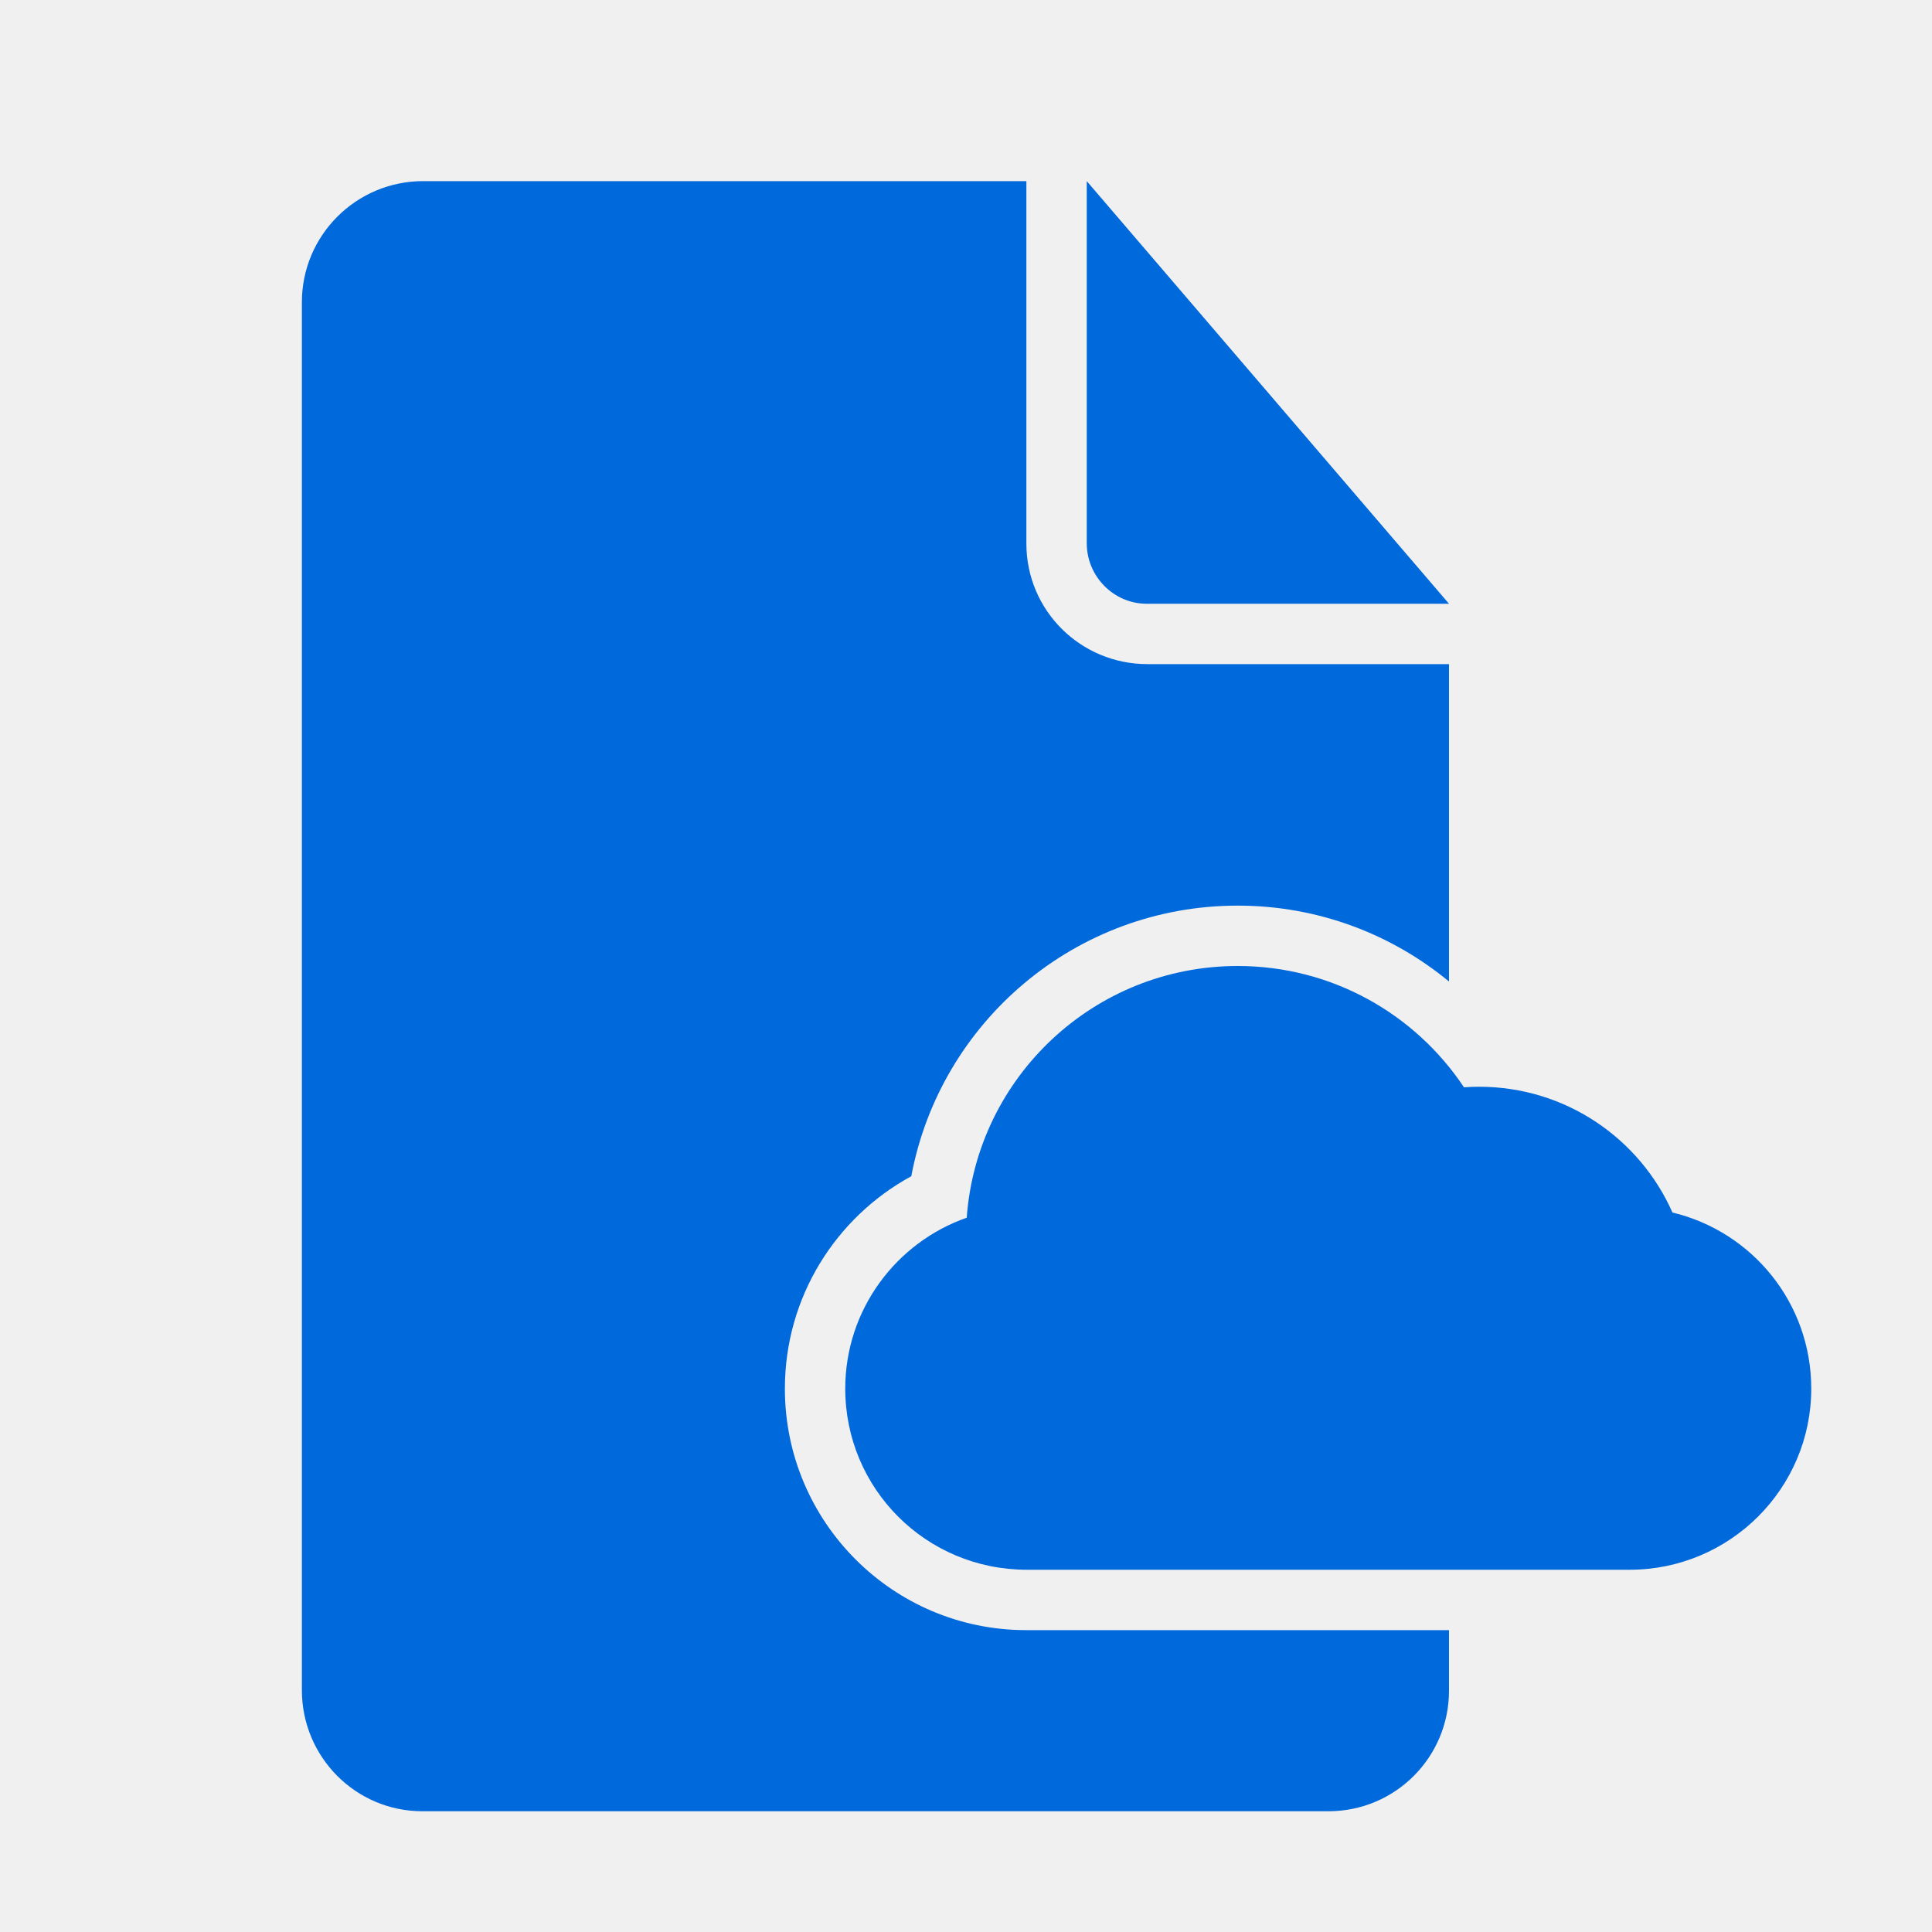
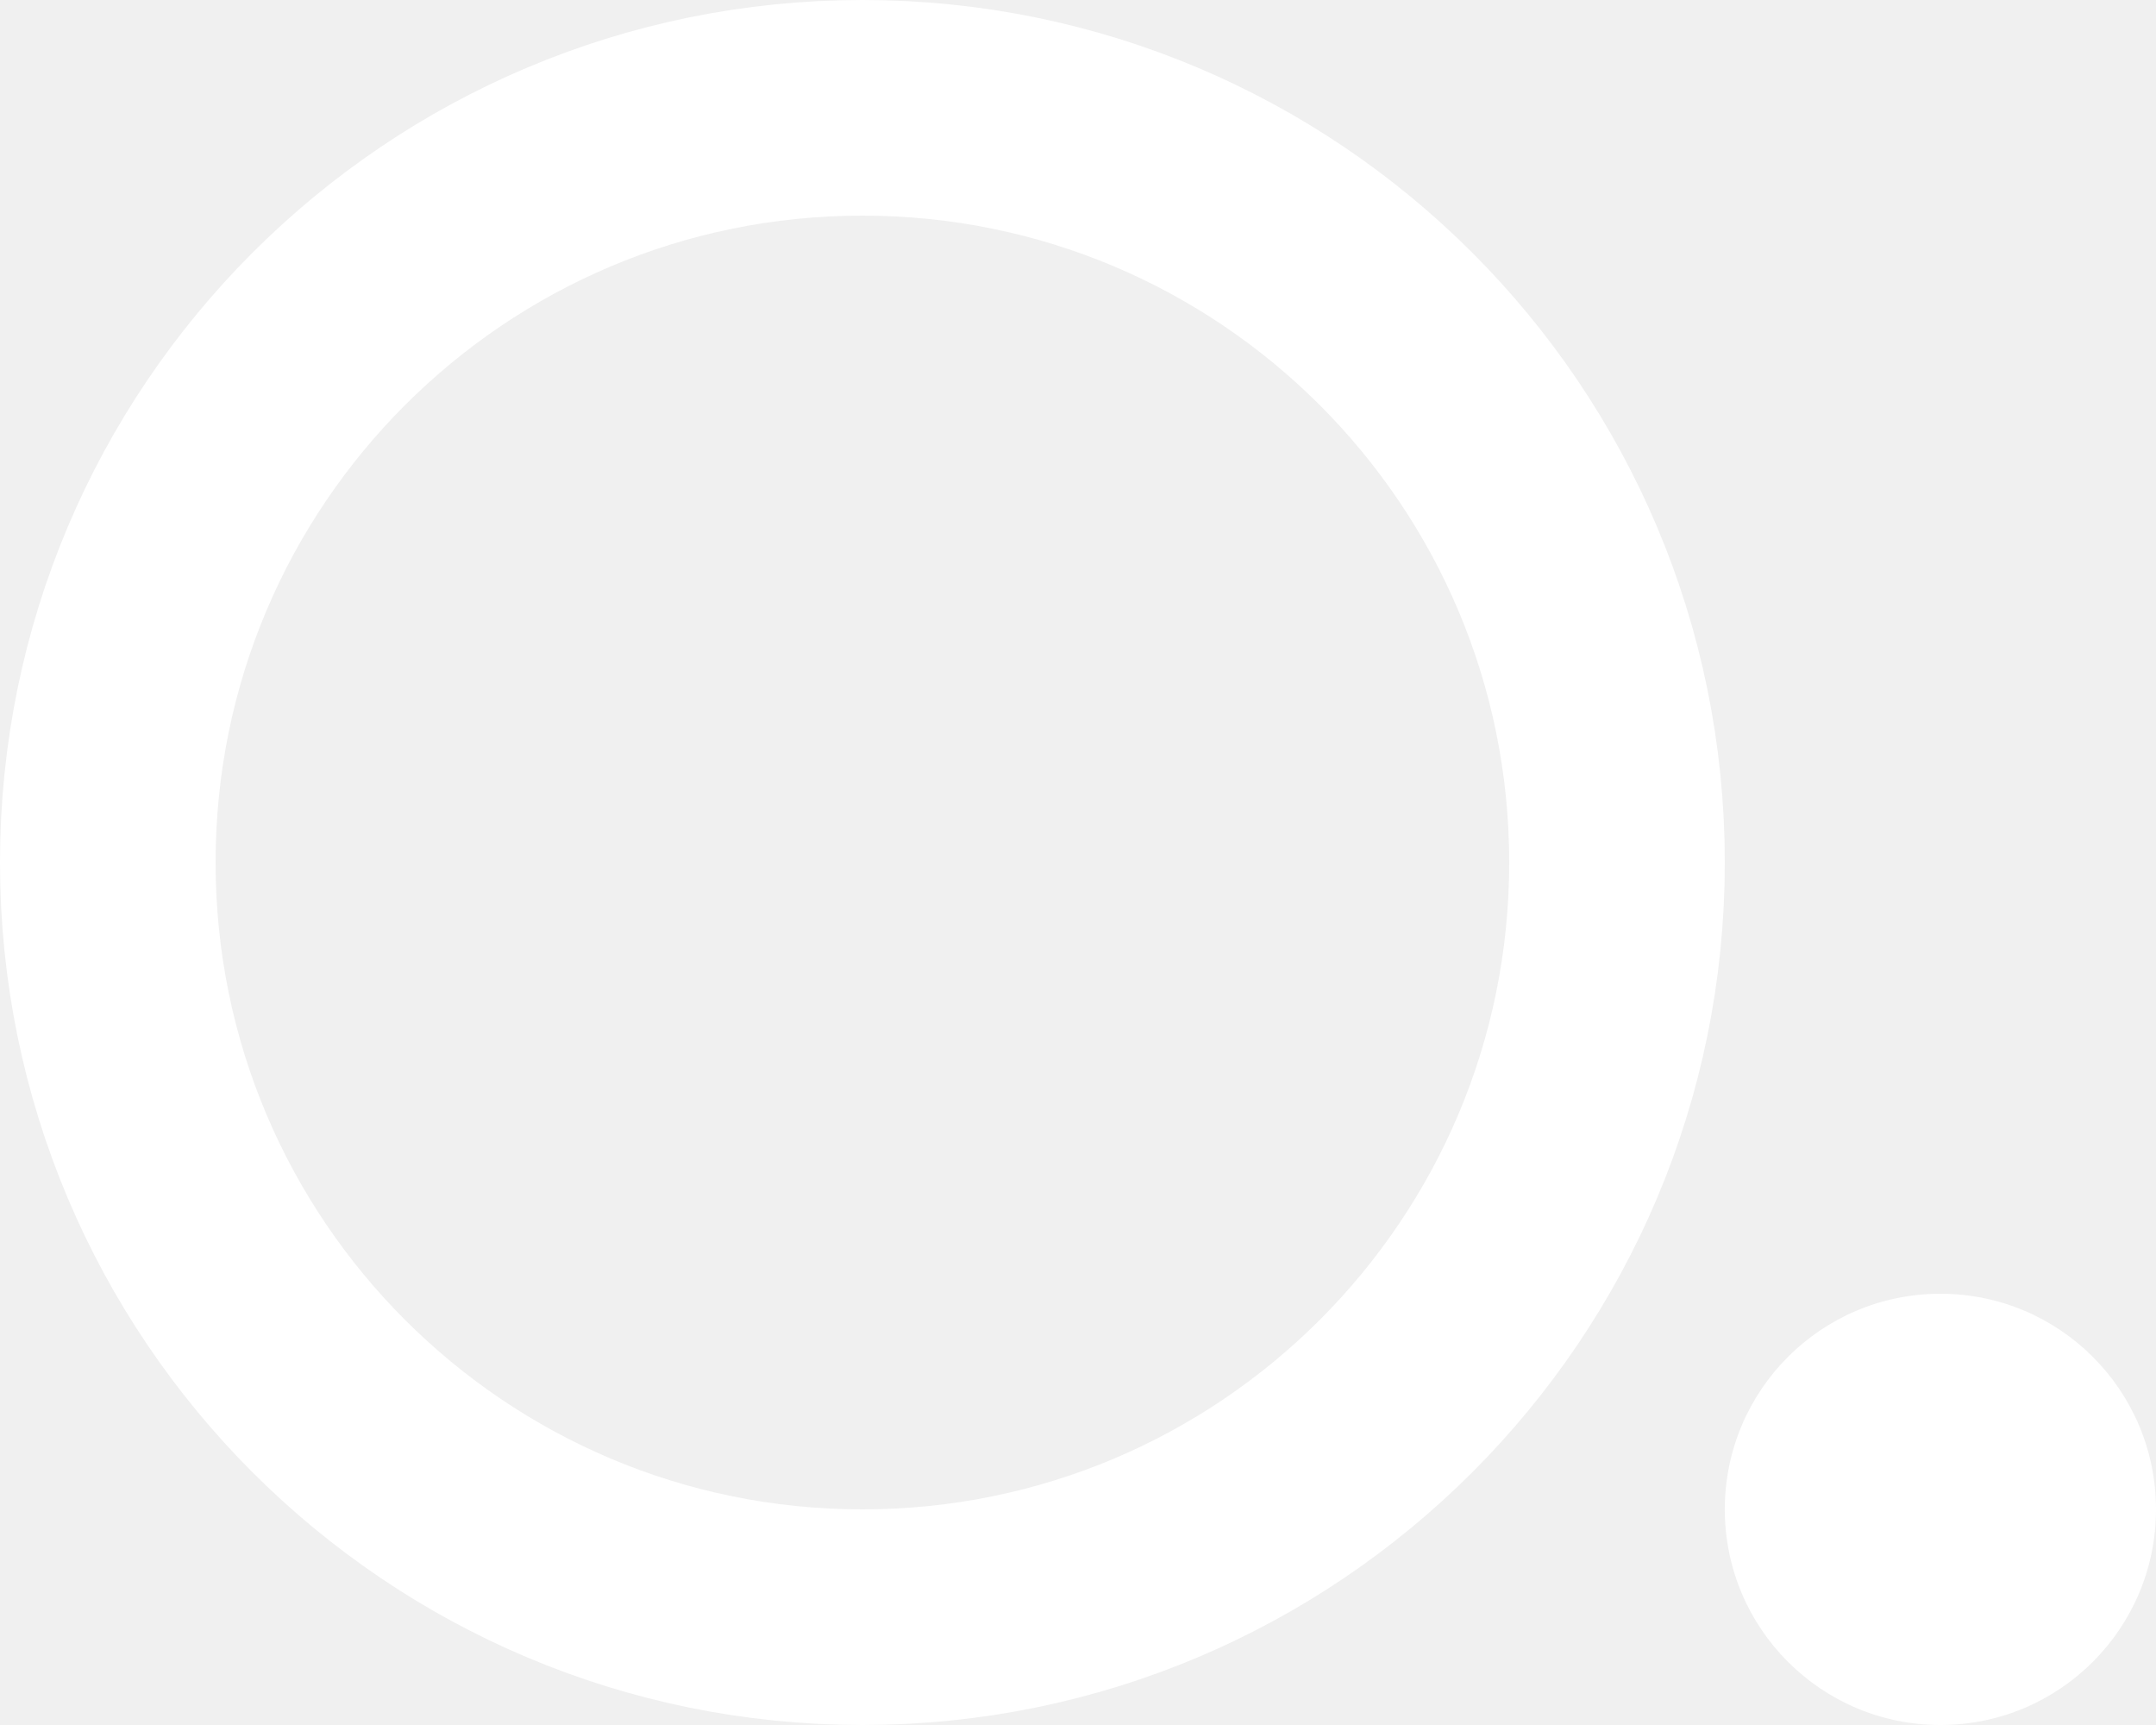
- <svg xmlns="http://www.w3.org/2000/svg" height="32px" version="1.1" viewBox="0 0 32 32" width="32px">
-   <defs />
-   <g fill="none" fill-rule="evenodd" id="Page-1" stroke="none" stroke-width="1">
-     <g fill="#0069db" id="icon-71-document-cloud">
-       <path d="M24.248,18.009 C24.331,18.003 24.415,18 24.5,18 C25.929,18 27.158,18.856 27.701,20.083 L27.701,20.083 C29.027,20.401 30,21.586 30,23 C30,24.653 28.653,26 26.991,26 L17.009,26 C15.337,26 14,24.657 14,23 C14,21.694 14.84,20.58 16.012,20.169 C16.181,17.838 18.126,16 20.5,16 C22.064,16 23.442,16.798 24.248,18.009 L24.248,18.009 Z M24,27 L24,28.003 C24,29.109 23.106,30 22.003,30 L6.997,30 C5.891,30 5,29.101 5,27.993 L5,5.007 C5,3.898 5.899,3 7.009,3 L17,3 L17,9.002 C17,10.113 17.898,11 19.006,11 L24,11 L24,16.257 C23.049,15.472 21.83,15 20.5,15 C17.81,15 15.571,16.931 15.094,19.482 C13.847,20.16 13,21.483 13,23 C13,25.209 14.789,27 16.996,27 L24,27 L24,27 L24,27 Z M18,3 L18,8.997 C18,9.551 18.451,10 18.991,10 L24,10 L18,3 L18,3 Z" id="document-cloud" />
-     </g>
-   </g>
+ <svg xmlns="http://www.w3.org/2000/svg" width="40" height="32" viewBox="0 0 40 32" fill="none">
+   <circle cx="16" cy="16" r="14" stroke="white" stroke-width="4" />
+   <circle cx="36" cy="28" r="4" fill="white" />
</svg>
